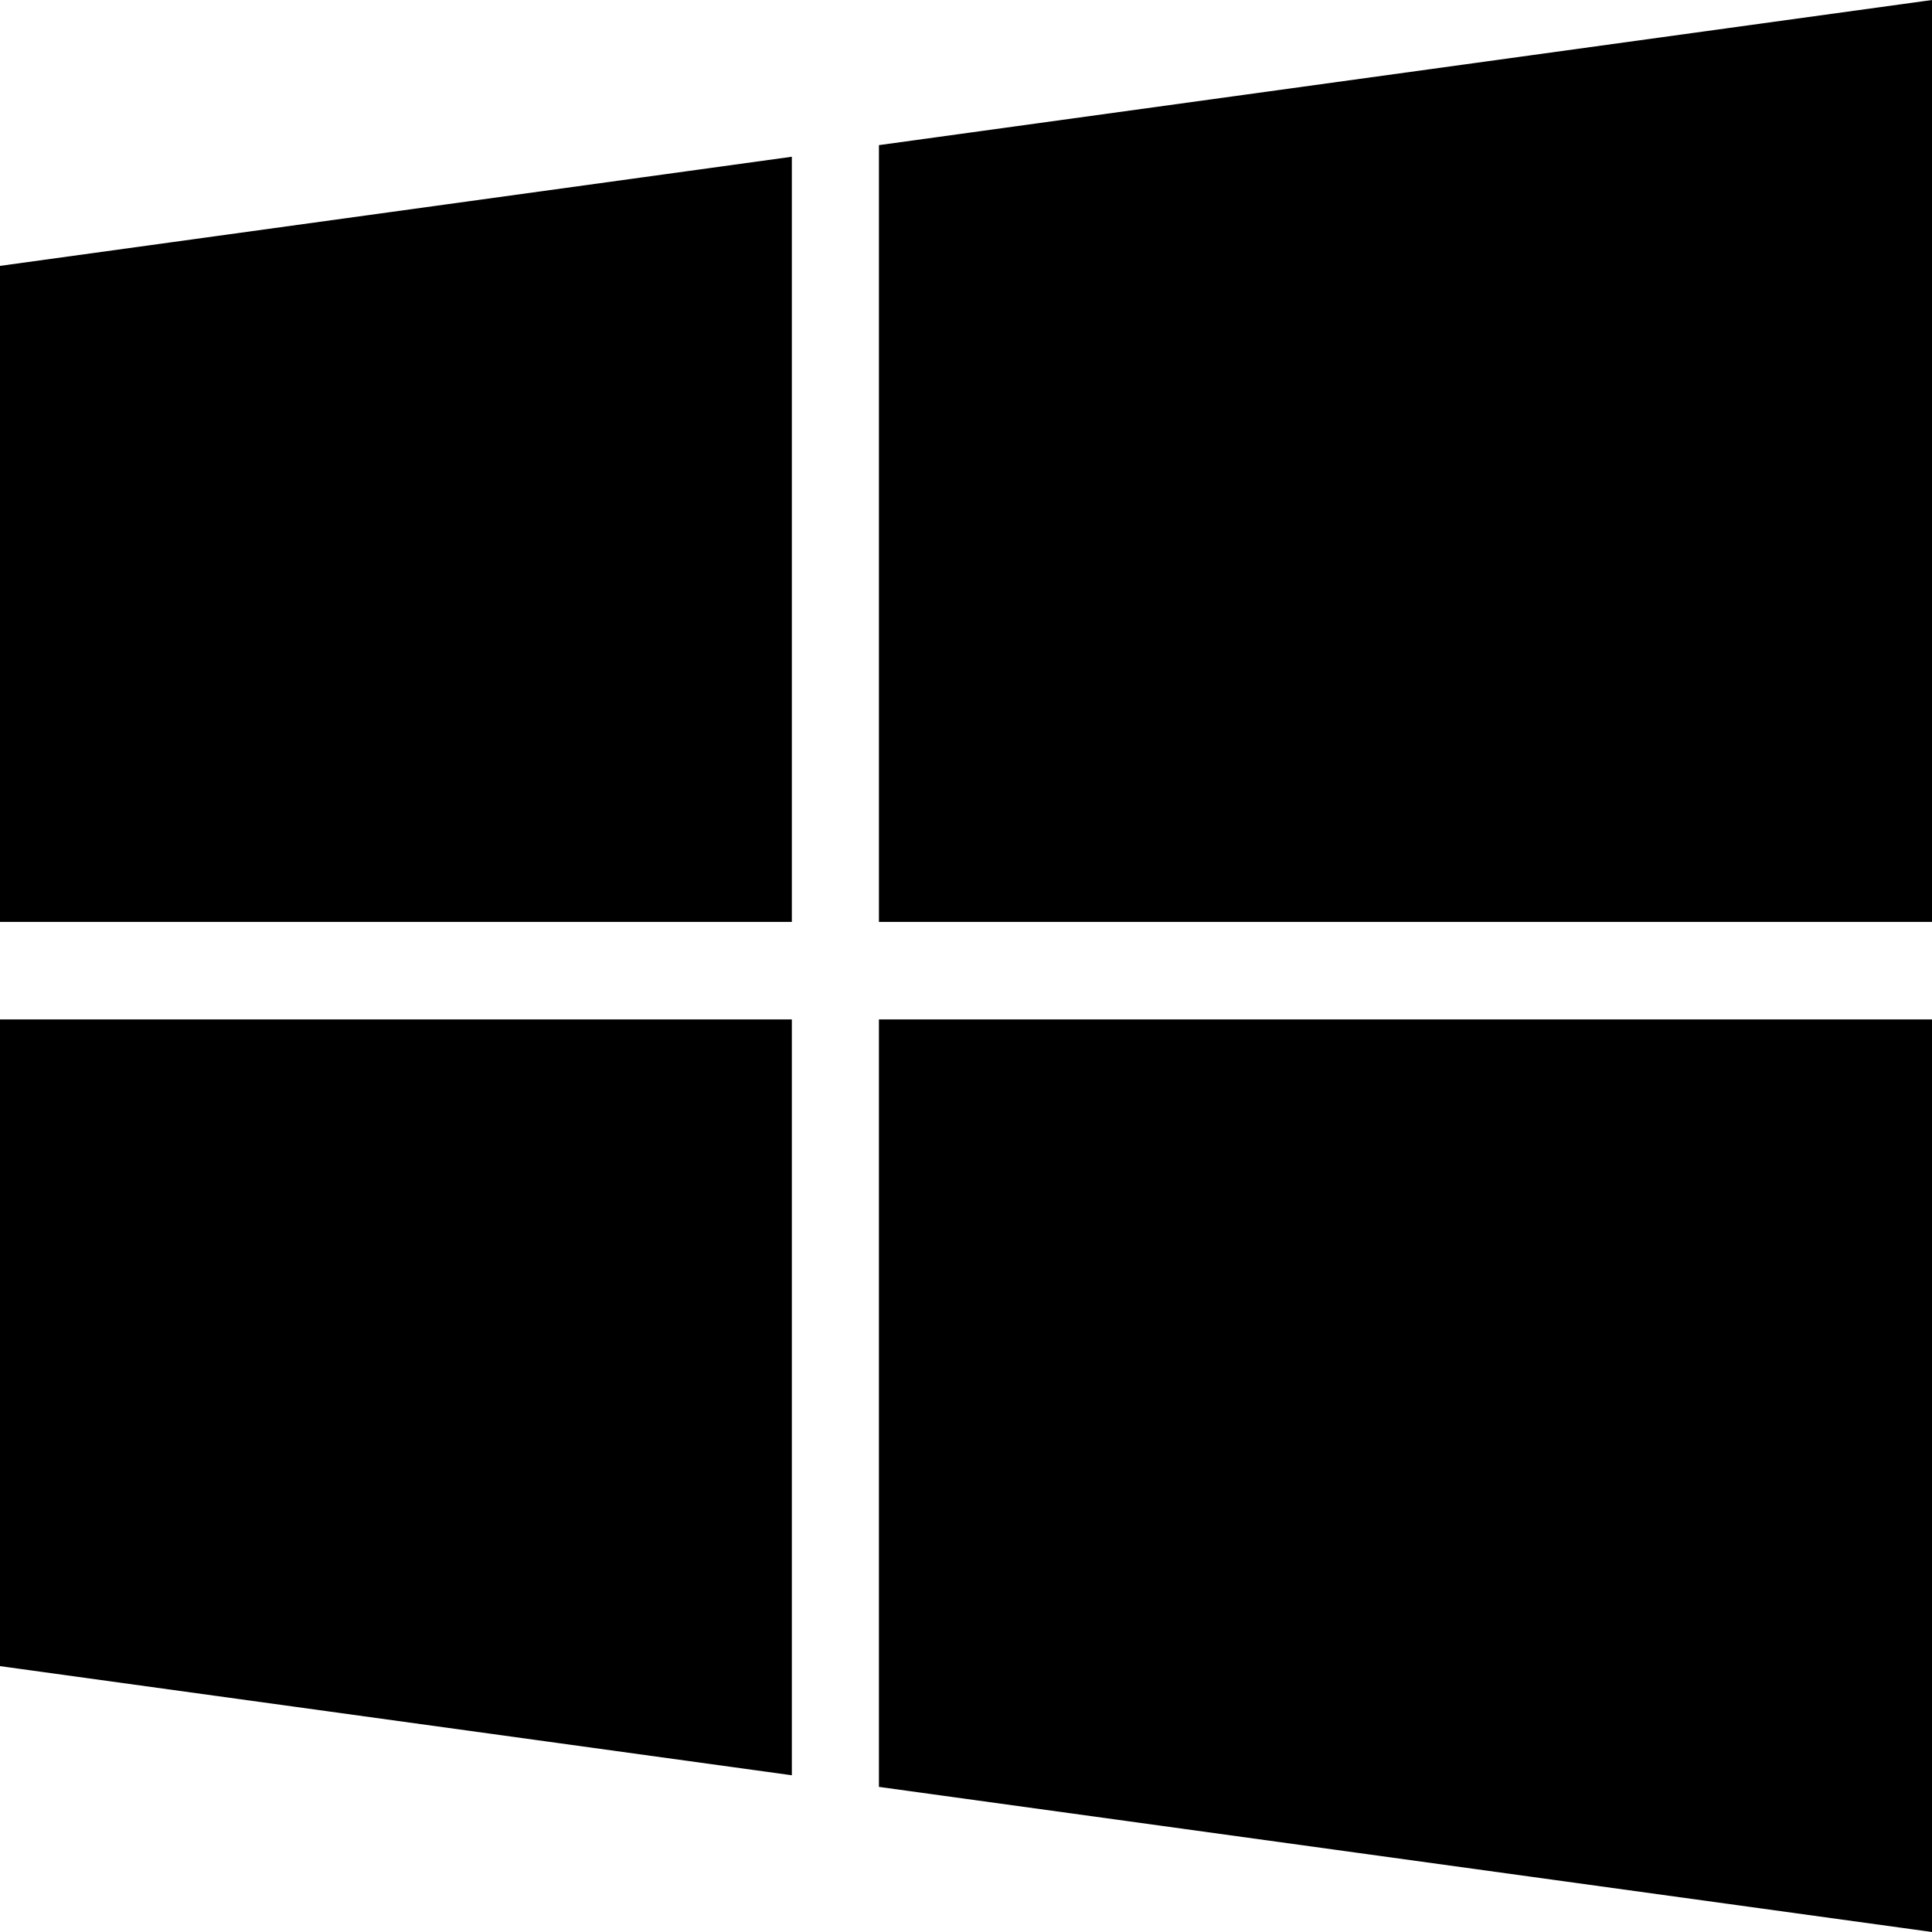
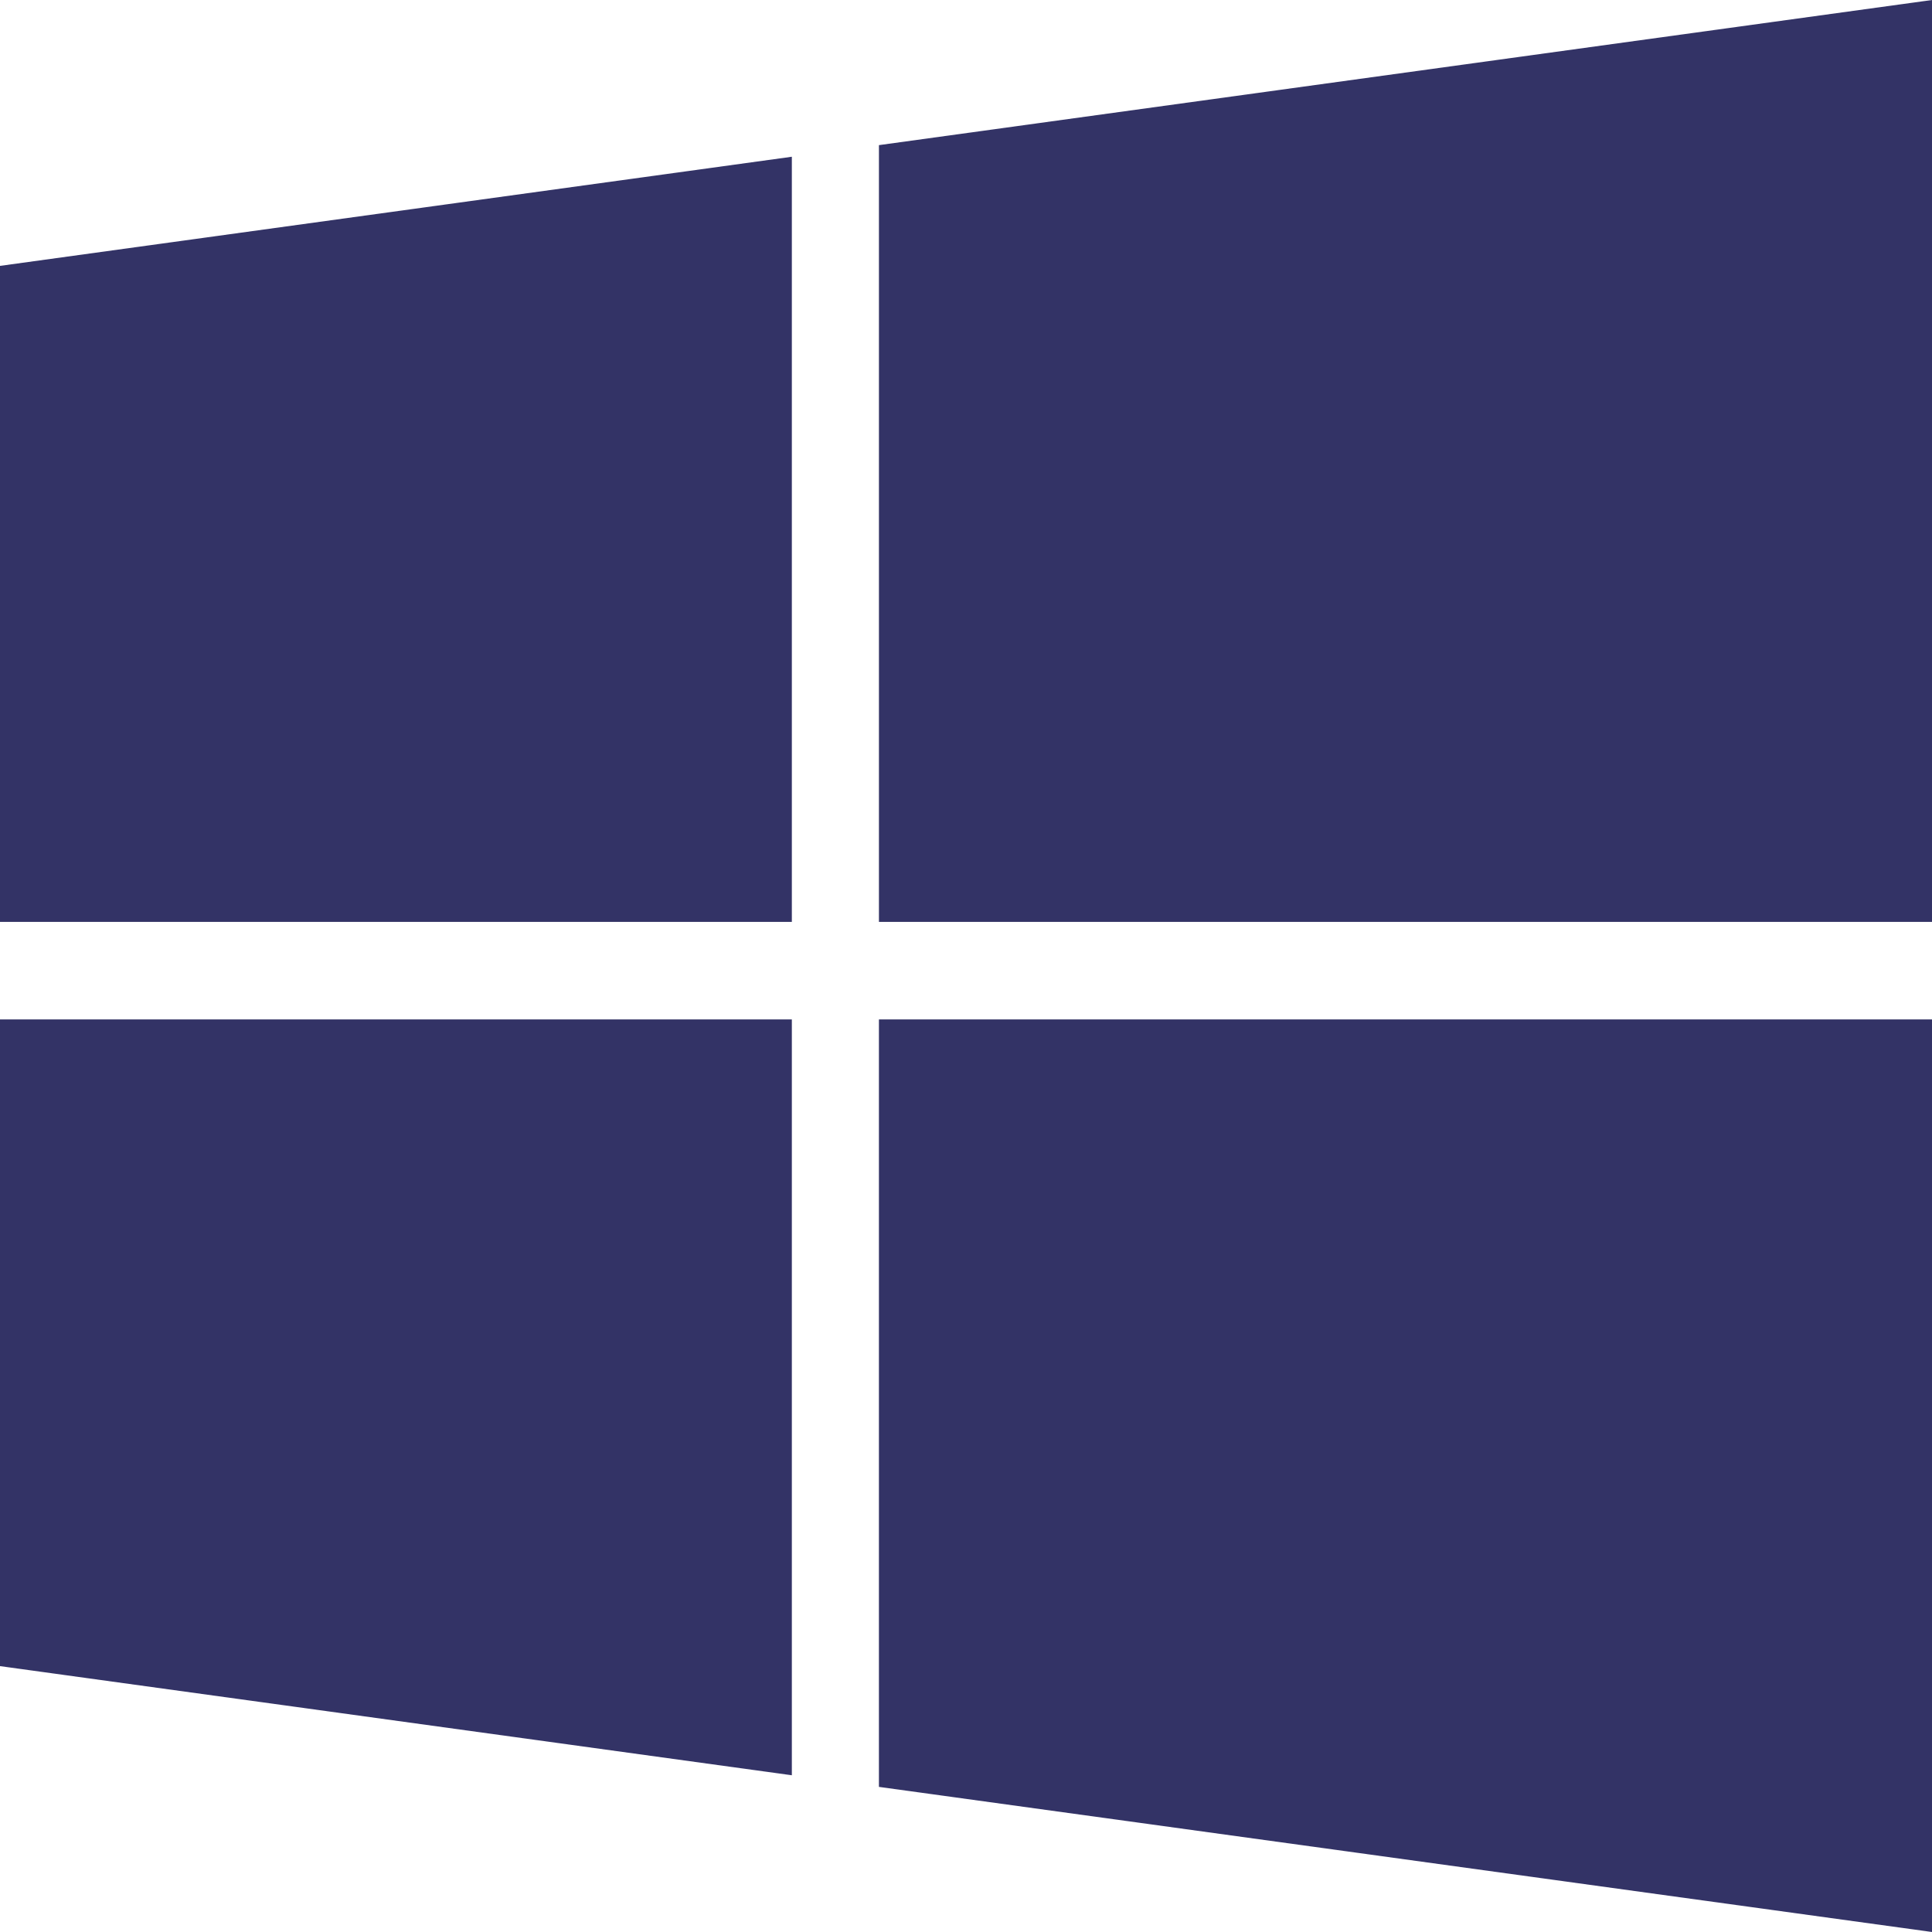
- <svg xmlns="http://www.w3.org/2000/svg" width="1em" height="1em" viewBox="0 0 475.082 475.082" class="bi bi-box-arrow-in-down" fill="currentColor">
+ <svg xmlns="http://www.w3.org/2000/svg" width="1em" height="1em" viewBox="0 0 475.082 475.082" class="bi bi-box-arrow-in-down" fill="#333366">
  <g>
    <polygon points="0,409.705 194.716,436.541 194.716,250.677 0,250.677        " />
    <polygon points="0,226.692 194.716,226.692 194.716,38.544 0,65.38       " />
    <polygon points="216.129,439.398 475.082,475.082 475.082,250.677 475.082,250.674 216.129,250.674        " />
    <polygon points="216.132,35.688 216.132,226.692 475.082,226.692 475.082,0       " />
  </g>
</svg>
